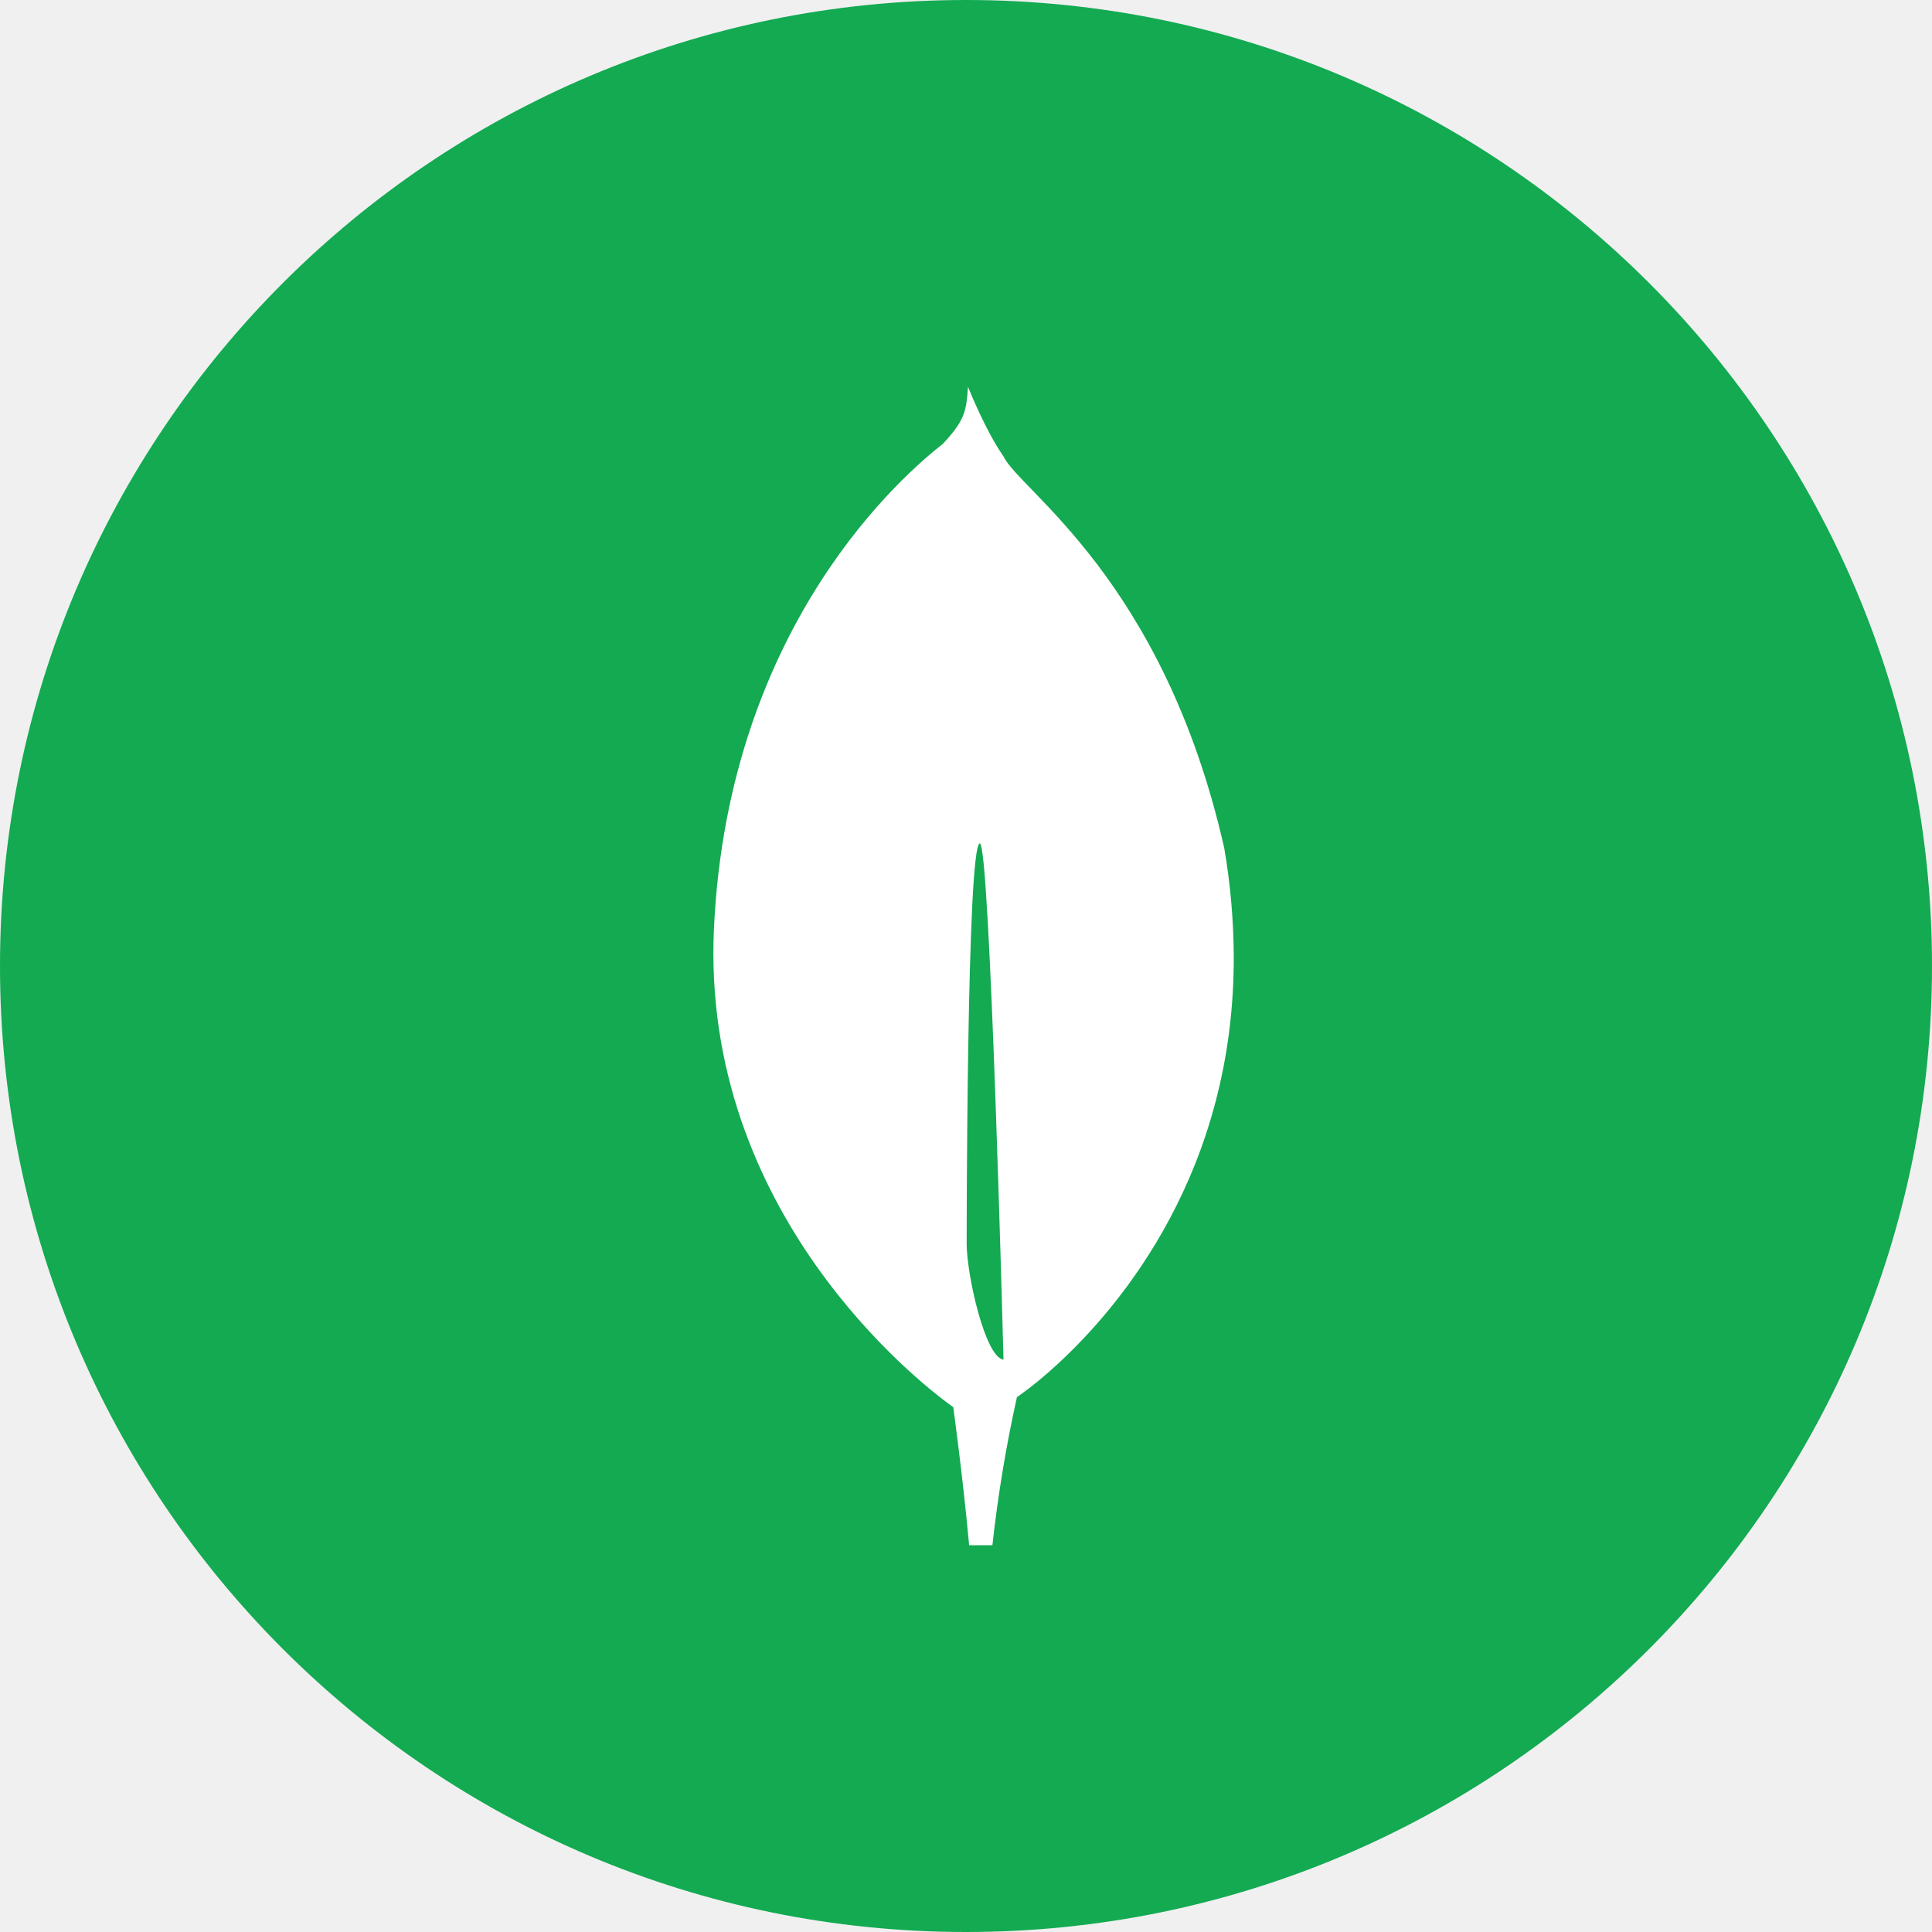
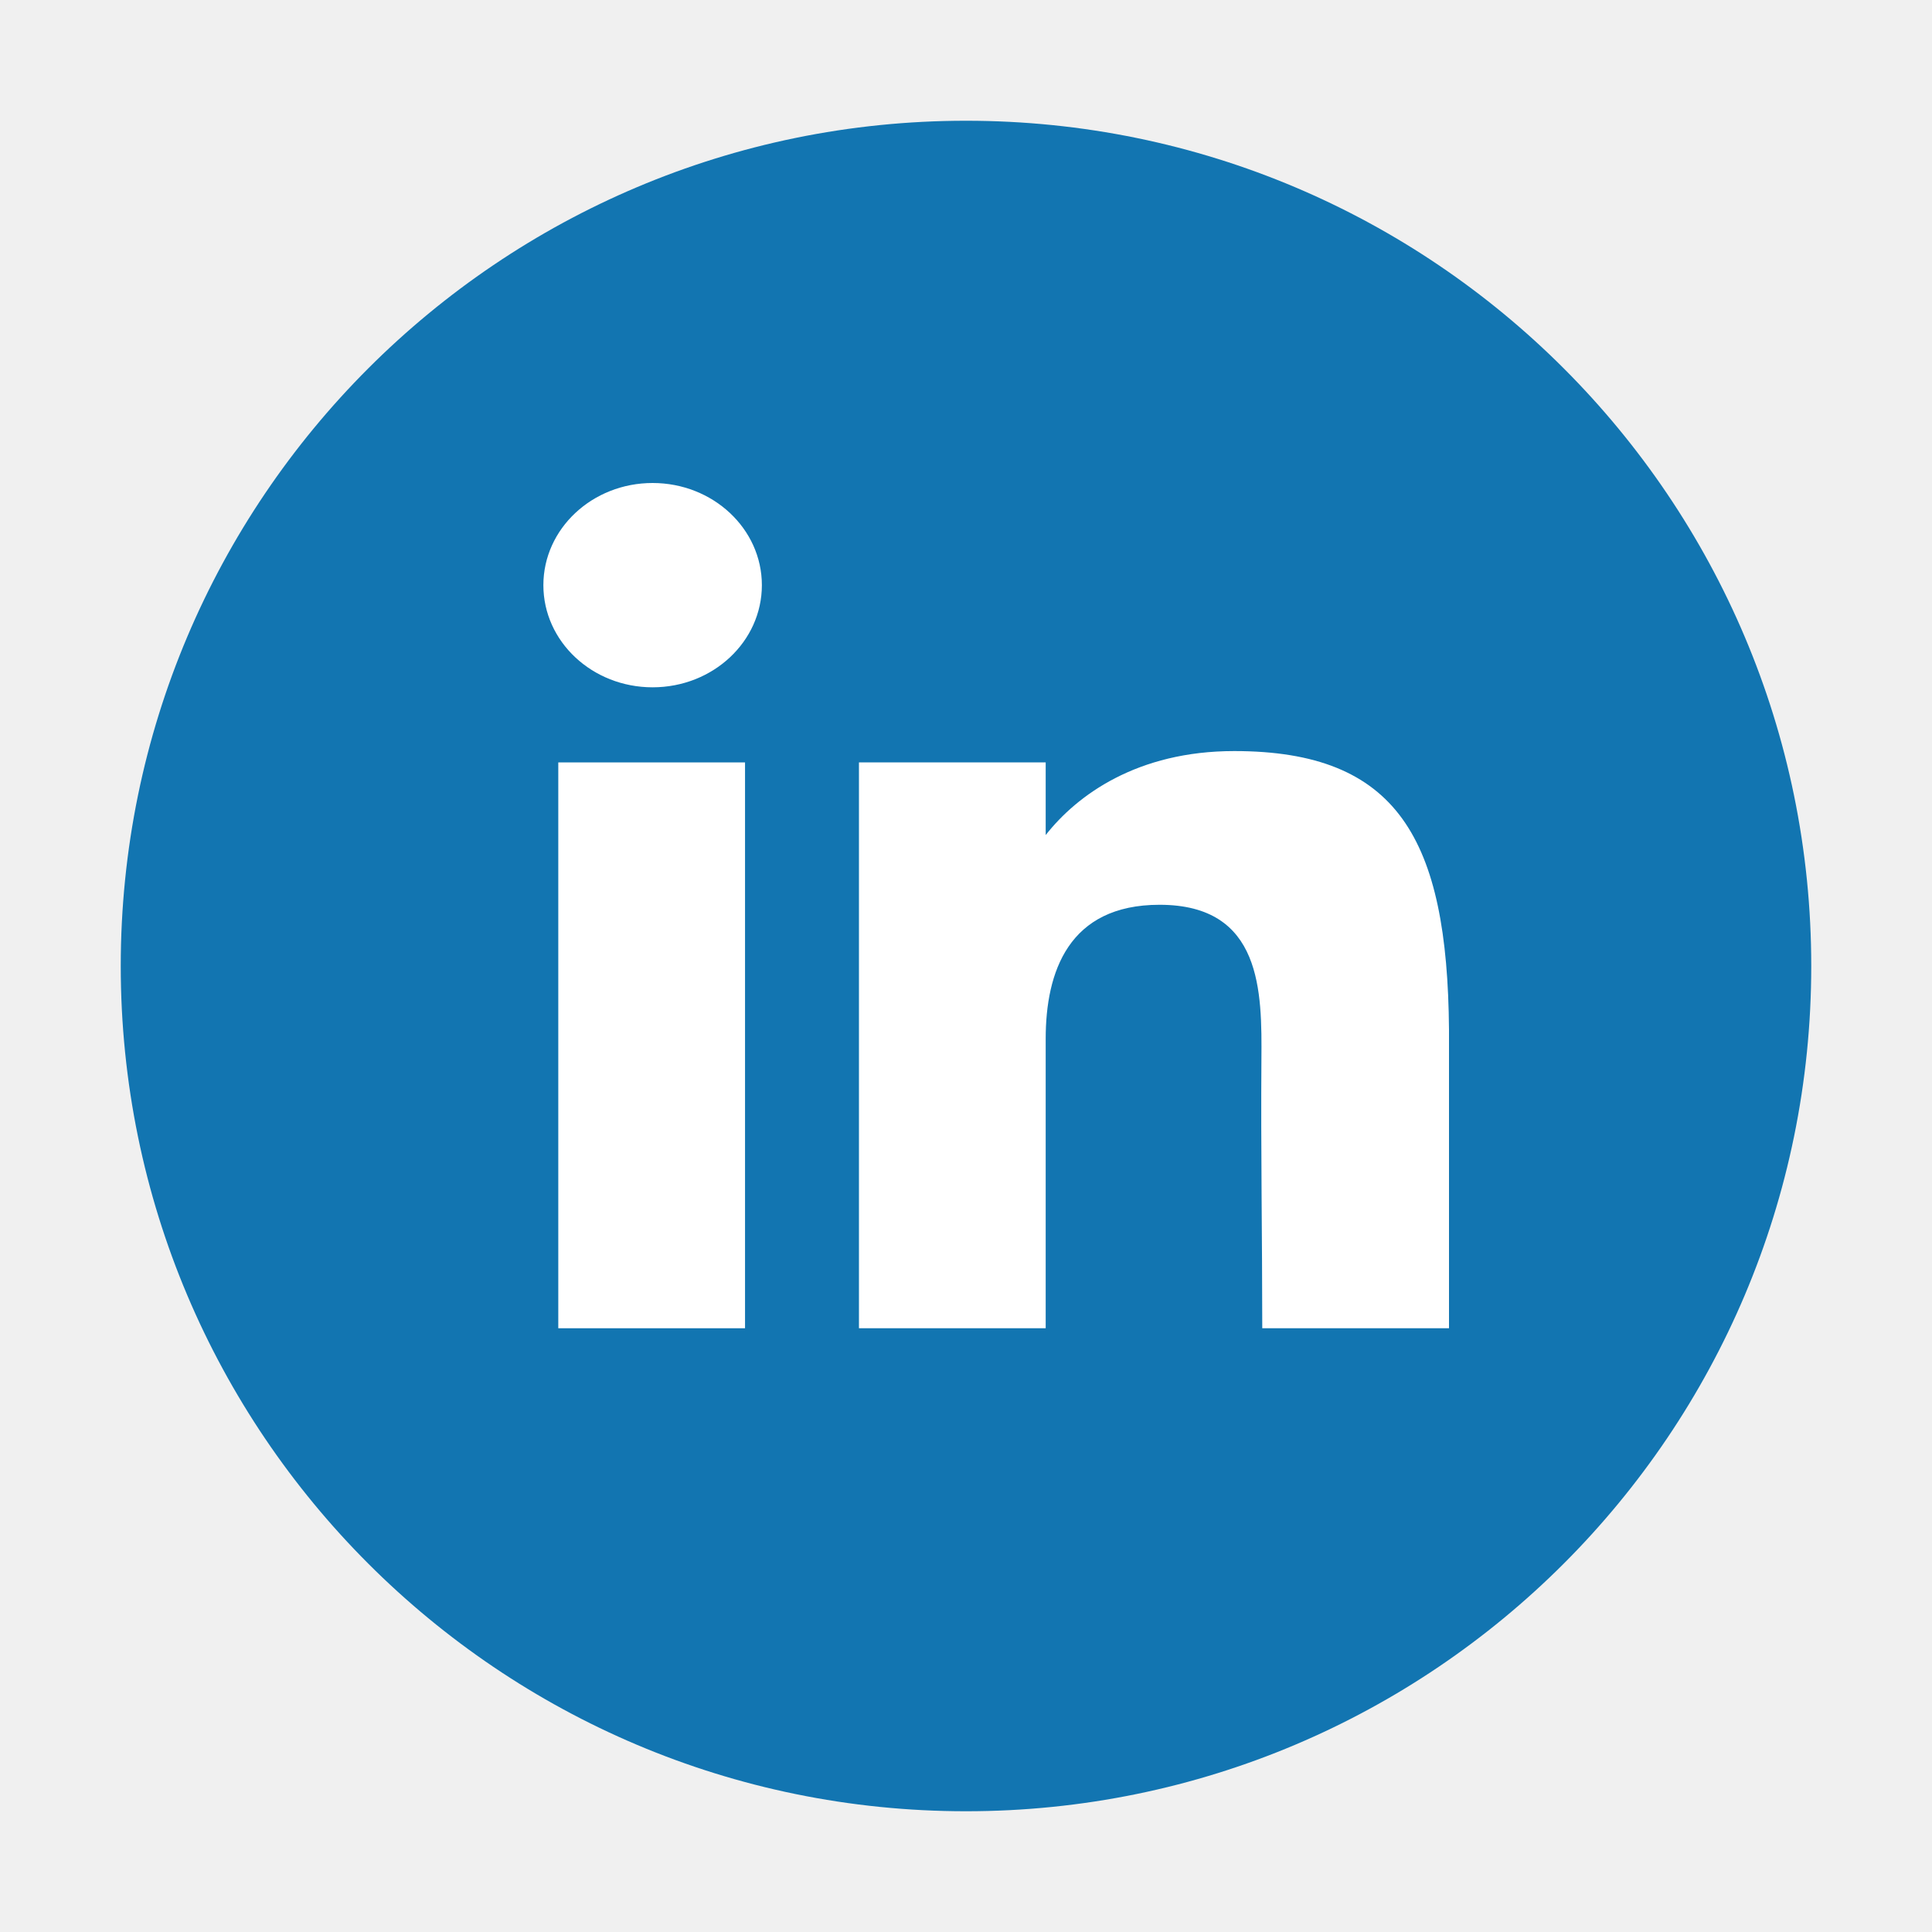
- <svg xmlns="http://www.w3.org/2000/svg" width="800px" height="800px" viewBox="0 0 1024 1024">
-   <circle cx="512" cy="512" r="512" style="fill:#13aa52" />
-   <path d="M648.86 449.44c-32.34-142.73-108.77-189.66-117-207.59-9-12.65-18.12-35.15-18.12-35.15-.15-.38-.39-1.05-.67-1.7-.93 12.65-1.41 17.53-13.37 30.29-18.52 14.48-113.54 94.21-121.27 256.37-7.21 151.24 109.25 241.36 125 252.85l1.79 1.27v-.11c.1.76 5 36 8.44 73.34H526a726.68 726.68 0 0 1 13-78.53l1-.65a204.48 204.48 0 0 0 20.11-16.45l.72-.65c33.48-30.93 93.67-102.47 93.08-216.53a347.07 347.07 0 0 0-5.05-56.76zM512.35 659.12s0-212.12 7-212.08c5.46 0 12.53 273.61 12.53 273.61-9.72-1.17-19.53-45.03-19.53-61.53z" style="fill:#fff" />
+ <svg xmlns="http://www.w3.org/2000/svg" width="800px" height="800px" viewBox="0 0 32 32" fill="none">
+   <rect x="2" y="2" width="28" height="28" rx="14" fill="#1275B1" />
+   <path d="M12.619 9.692C12.619 10.627 11.809 11.384 10.809 11.384C9.81 11.384 9 10.627 9 9.692C9 8.758 9.81 8 10.809 8C11.809 8 12.619 8.758 12.619 9.692Z" fill="white" />
+   <path d="M9.247 12.628H12.34V22H9.247V12.628Z" fill="white" />
+   <path d="M17.32 12.628H14.227V22H17.32C17.32 22 17.32 19.05 17.32 17.205C17.32 16.098 17.698 14.986 19.206 14.986C20.911 14.986 20.901 16.434 20.893 17.557C20.882 19.024 20.907 20.522 20.907 22H24V17.054C23.974 13.895 23.151 12.44 20.443 12.44C18.835 12.44 17.839 13.17 17.32 13.831V12.628Z" fill="white" />
</svg>
